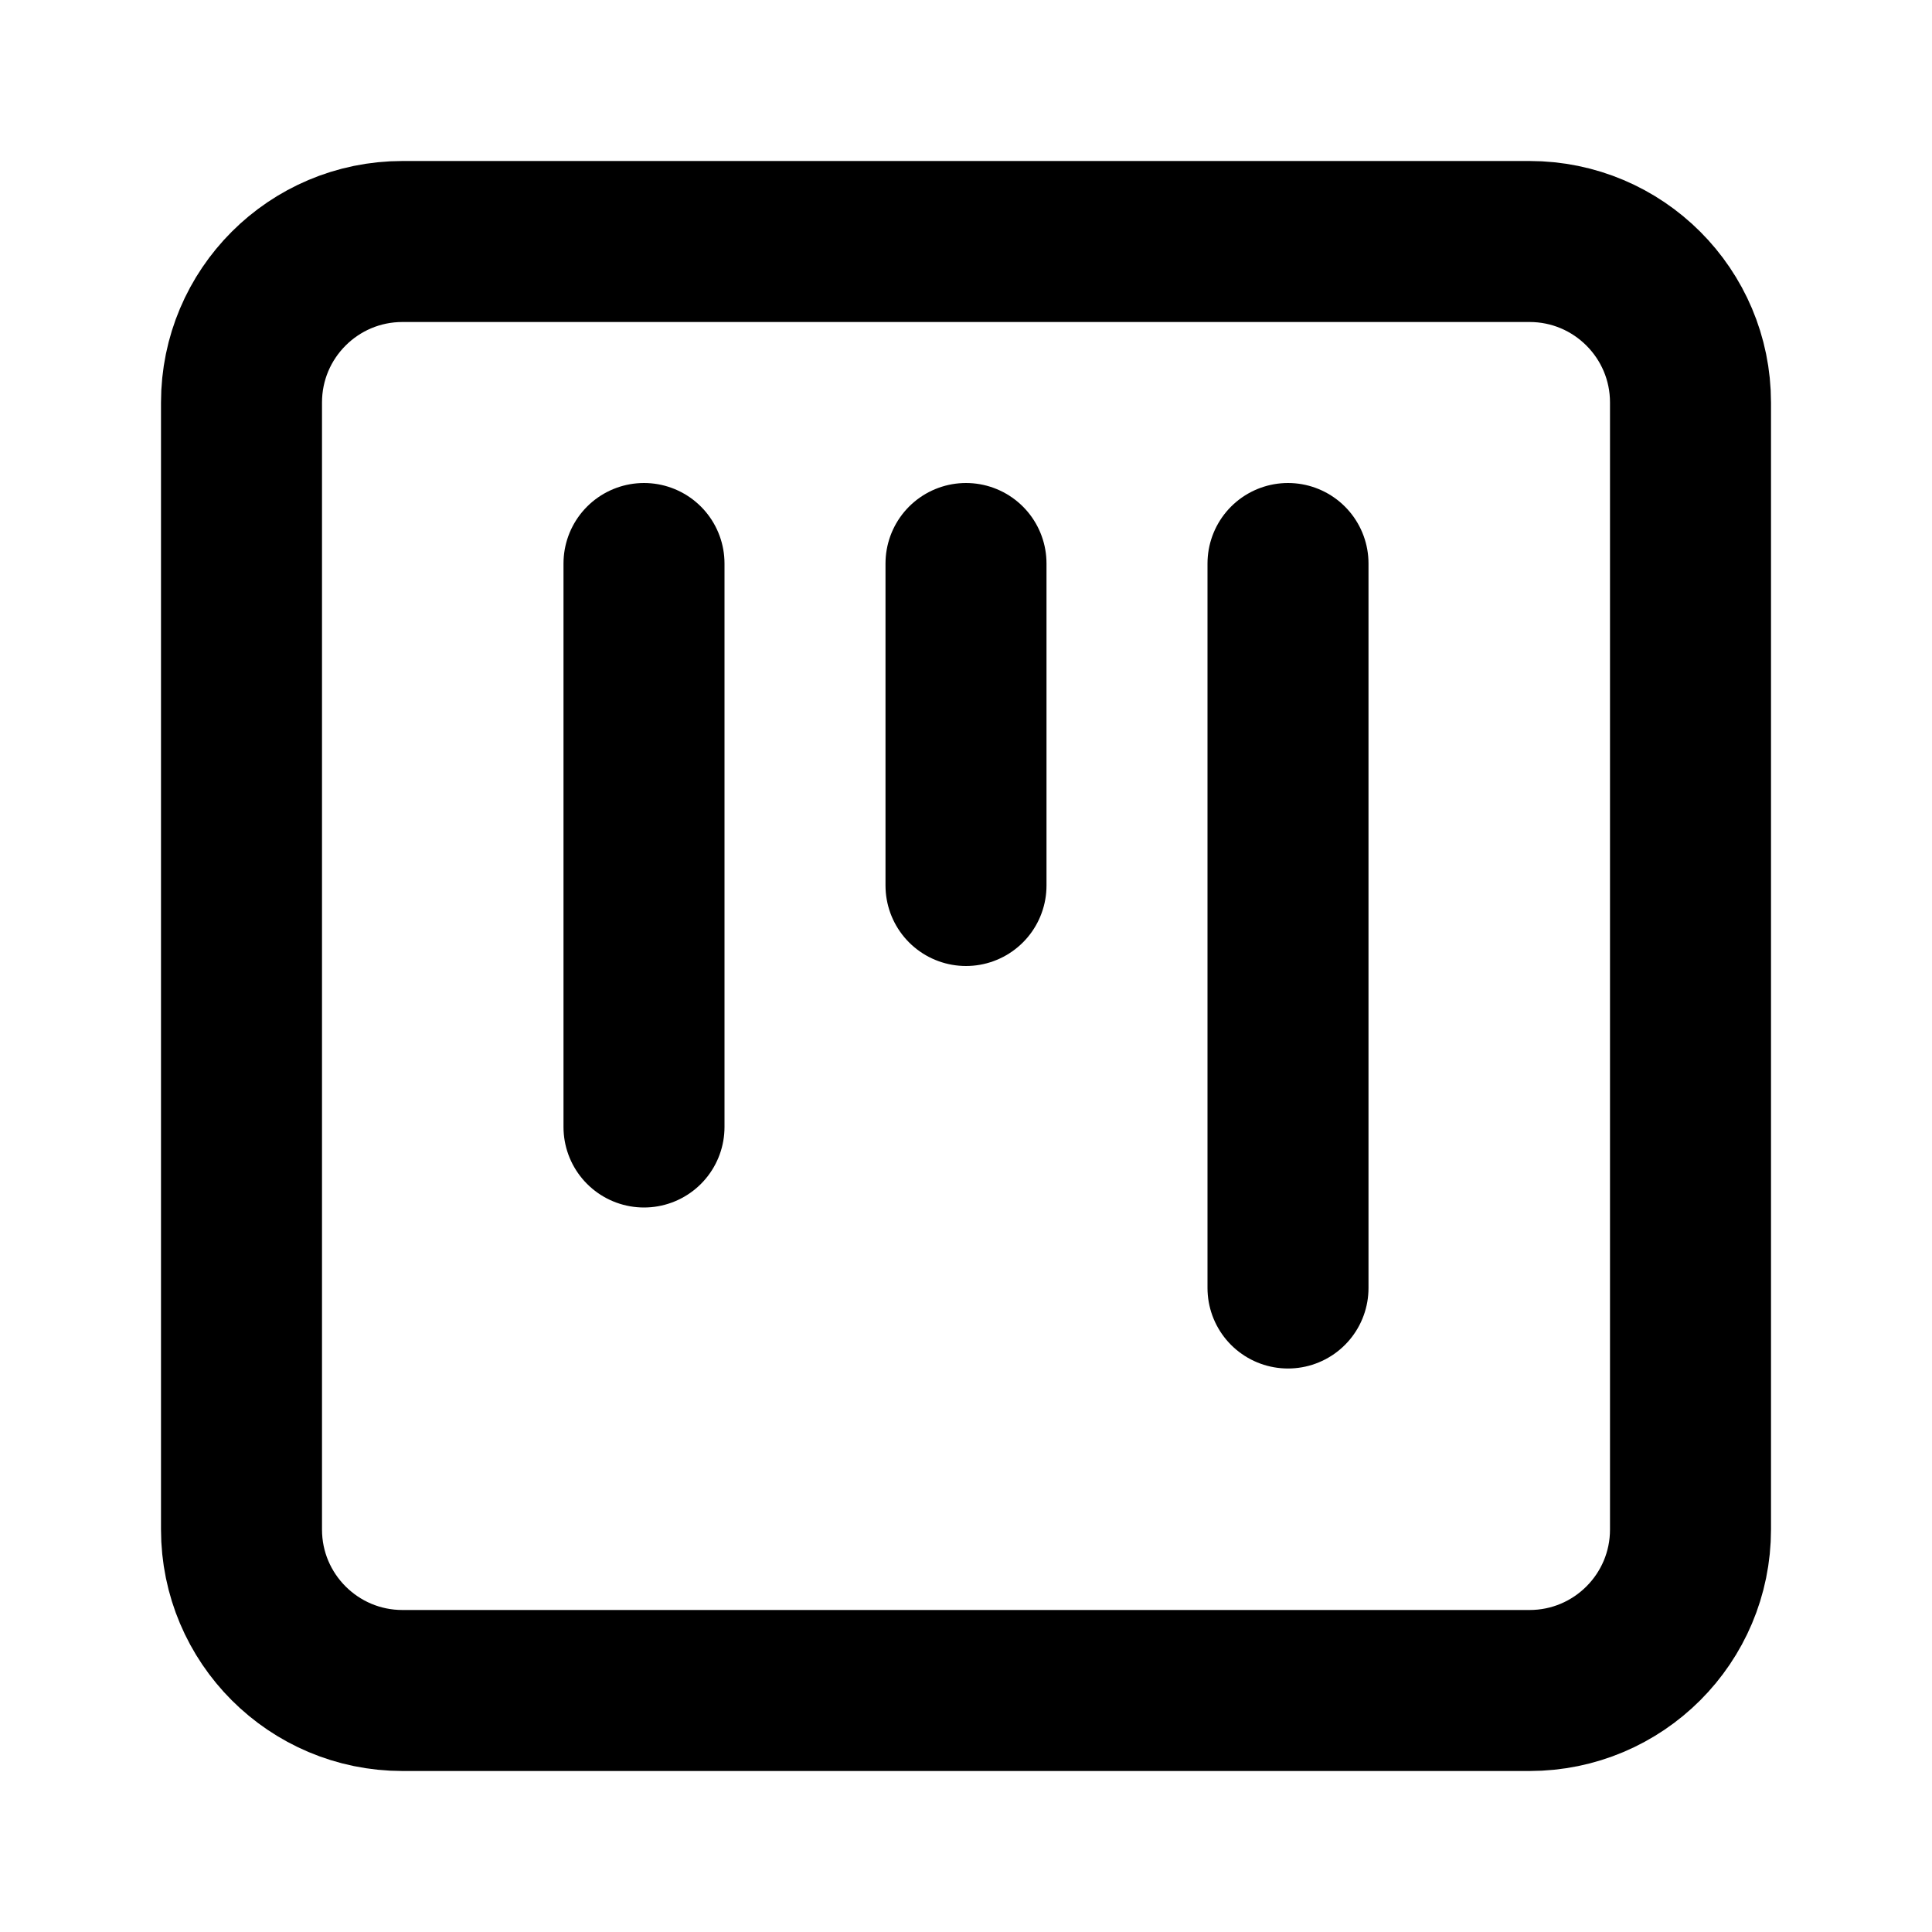
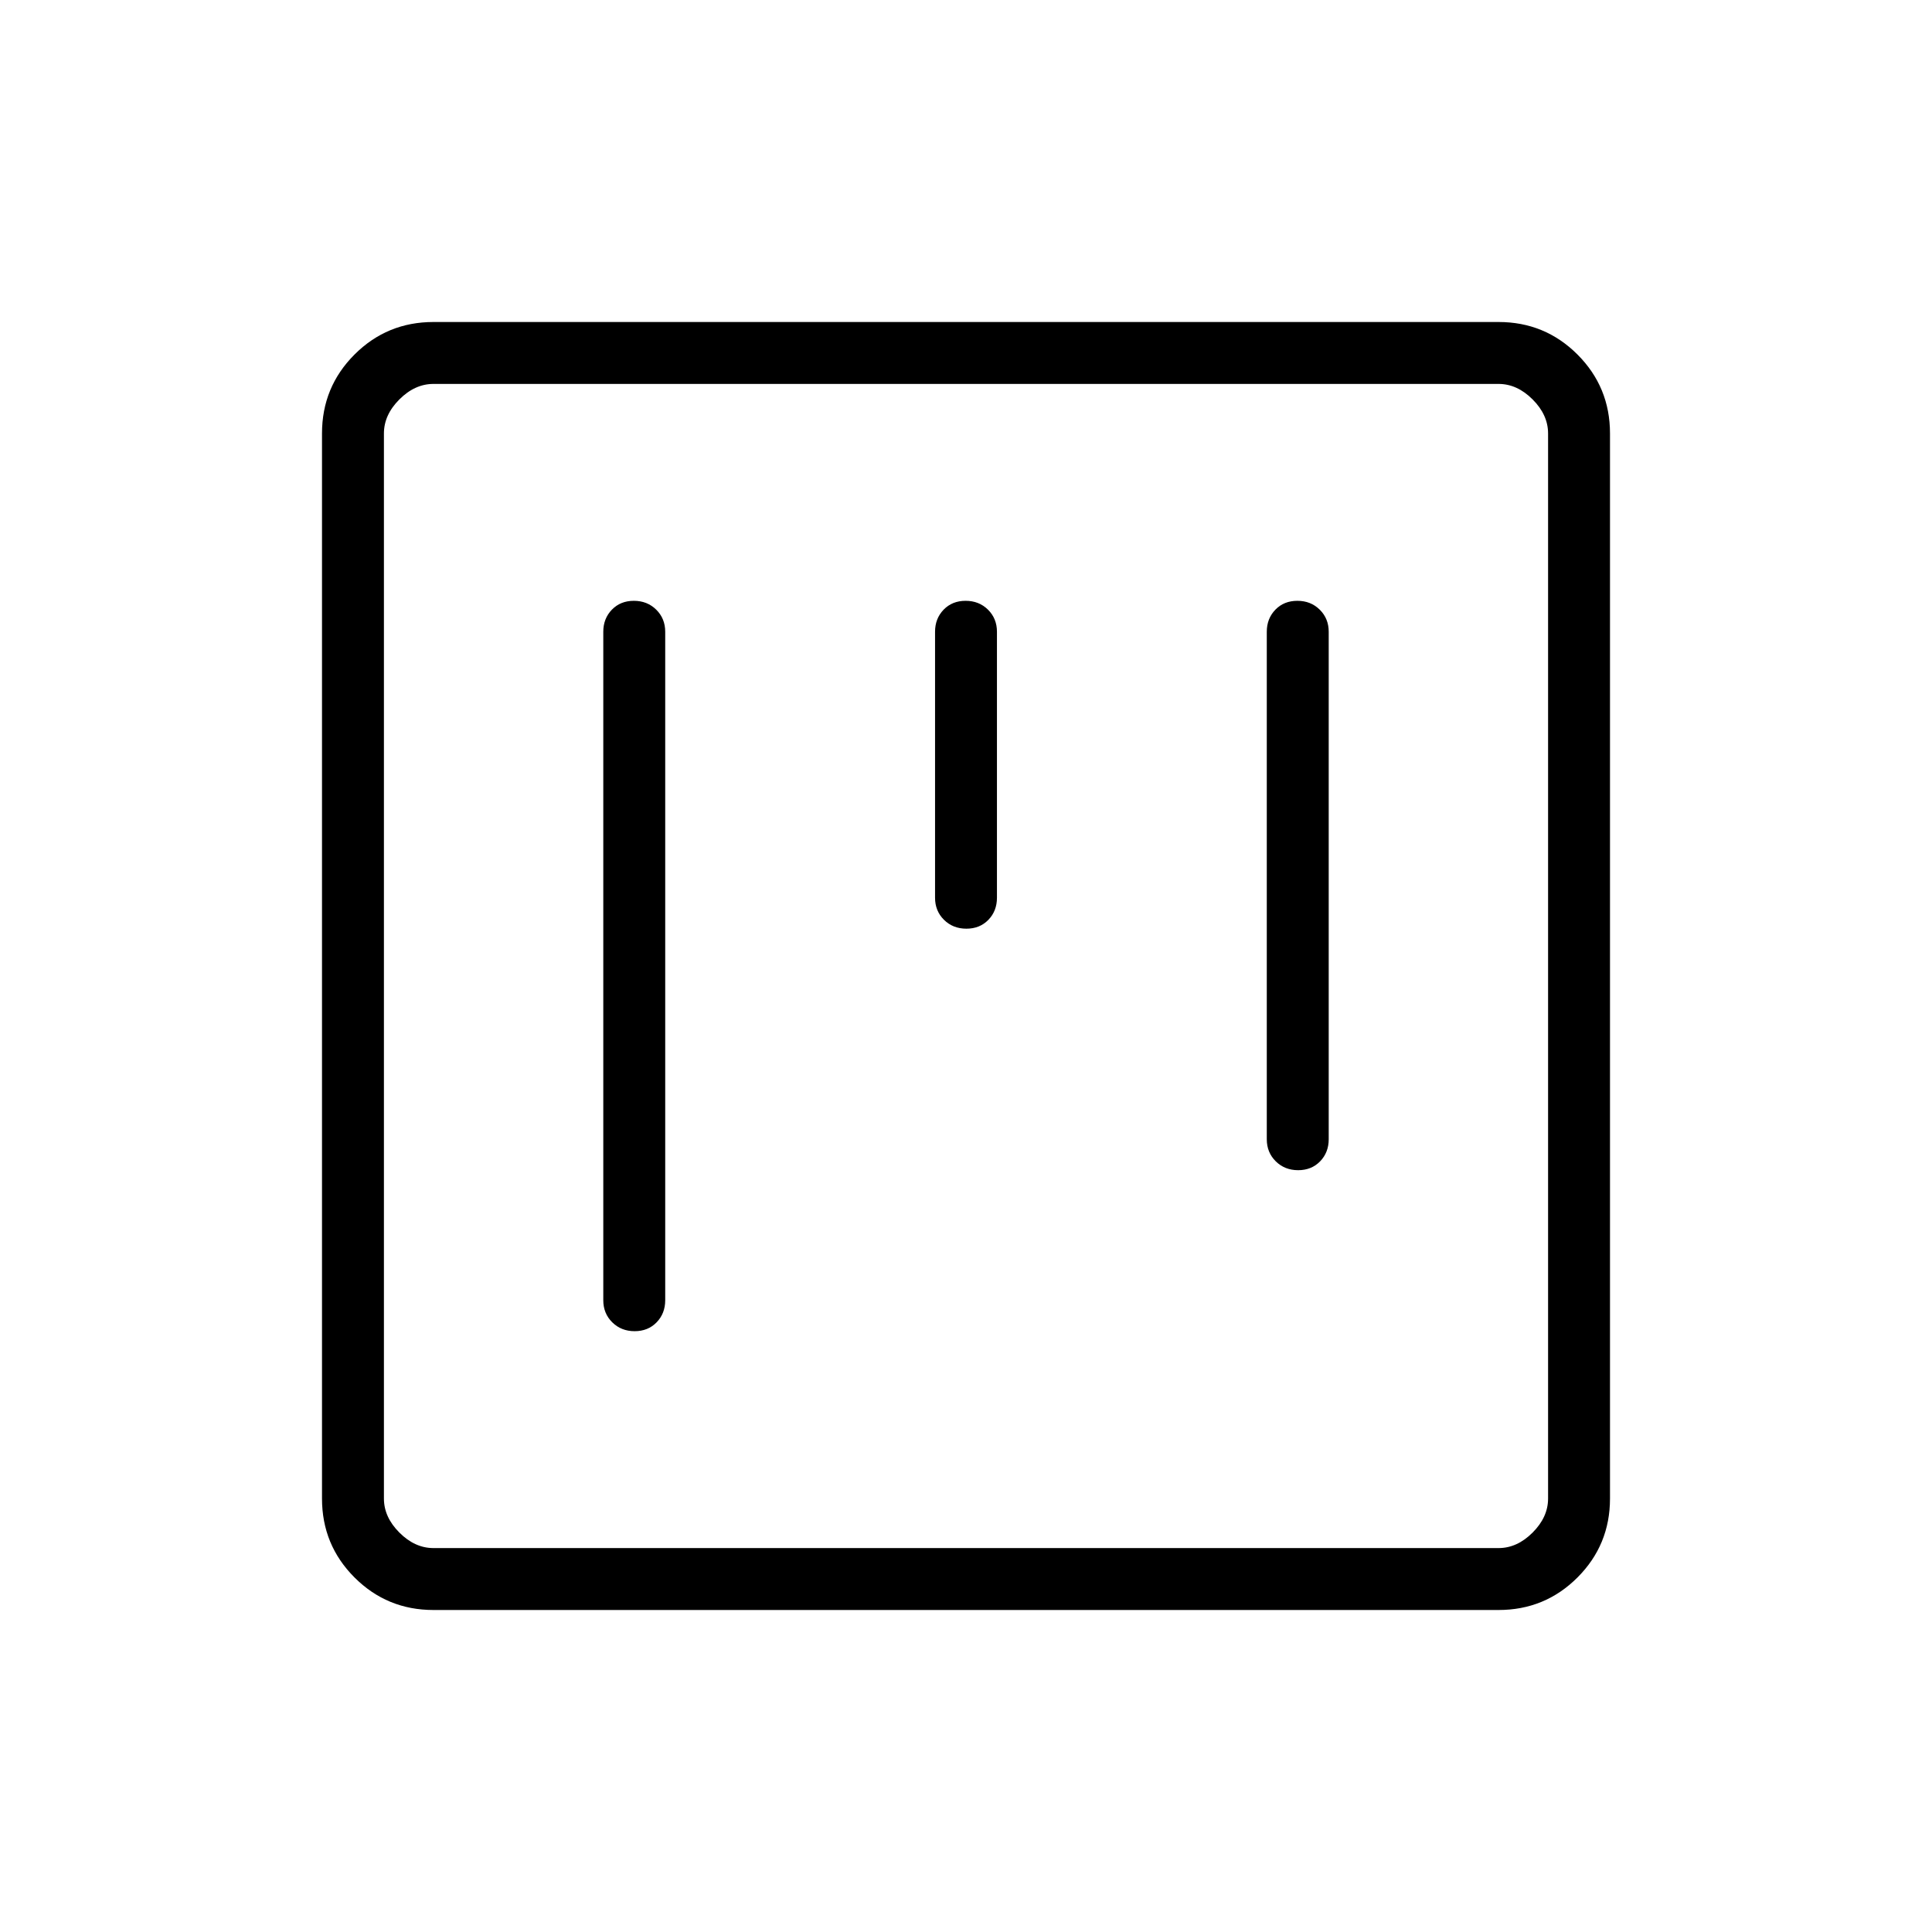
- <svg xmlns="http://www.w3.org/2000/svg" width="24" height="24" viewBox="0 0 24 24" fill="none" stroke="currentColor" stroke-width="2" stroke-linecap="round" stroke-linejoin="round">
-   <rect width="18" height="18" x="3" y="3" rx="2" />
-   <path d="M8 7v7" />
-   <path d="M12 7v4" />
-   <path d="M16 7v9" />
+ <svg xmlns="http://www.w3.org/2000/svg" width="24" height="24" viewBox="0 -960 960 960" fill="currentColor">
+   <path d="M215.38-160q-23.05 0-39.22-16.16Q160-192.33 160-215.38v-529.24q0-23.05 16.16-39.22Q192.33-800 215.38-800h529.24q23.05 0 39.22 16.16Q800-767.67 800-744.62v529.24q0 23.05-16.16 39.22Q767.67-160 744.62-160H215.38Zm0-30.77h529.24q9.23 0 16.92-7.69 7.69-7.69 7.69-16.92v-529.24q0-9.23-7.69-16.92-7.69-7.69-16.92-7.69H215.38q-9.23 0-16.92 7.69-7.69 7.69-7.69 16.92v529.24q0 9.23 7.69 16.92 7.69 7.69 16.92 7.69Zm-24.61-578.46v578.46-578.46Zm113.27 112.17q-4.27 4.41-4.27 10.98v332.16q0 6.57 4.46 10.98 4.46 4.4 11.11 4.4 6.66 0 10.93-4.4 4.27-4.41 4.27-10.98v-332.16q0-6.57-4.46-10.98-4.46-4.4-11.12-4.4-6.65 0-10.92 4.4Zm329.69 0q-4.27 4.41-4.27 10.98v252.16q0 6.57 4.46 10.98 4.46 4.4 11.12 4.4 6.65 0 10.92-4.4 4.27-4.41 4.27-10.98v-252.16q0-6.57-4.46-10.98-4.46-4.4-11.11-4.4-6.66 0-10.93 4.4Zm-164.85 0q-4.26 4.41-4.26 10.98v132.16q0 6.57 4.45 10.98 4.46 4.4 11.12 4.4 6.66 0 10.93-4.4 4.26-4.41 4.26-10.98v-132.16q0-6.57-4.45-10.98-4.46-4.4-11.12-4.4-6.66 0-10.93 4.4Z" />
</svg>
